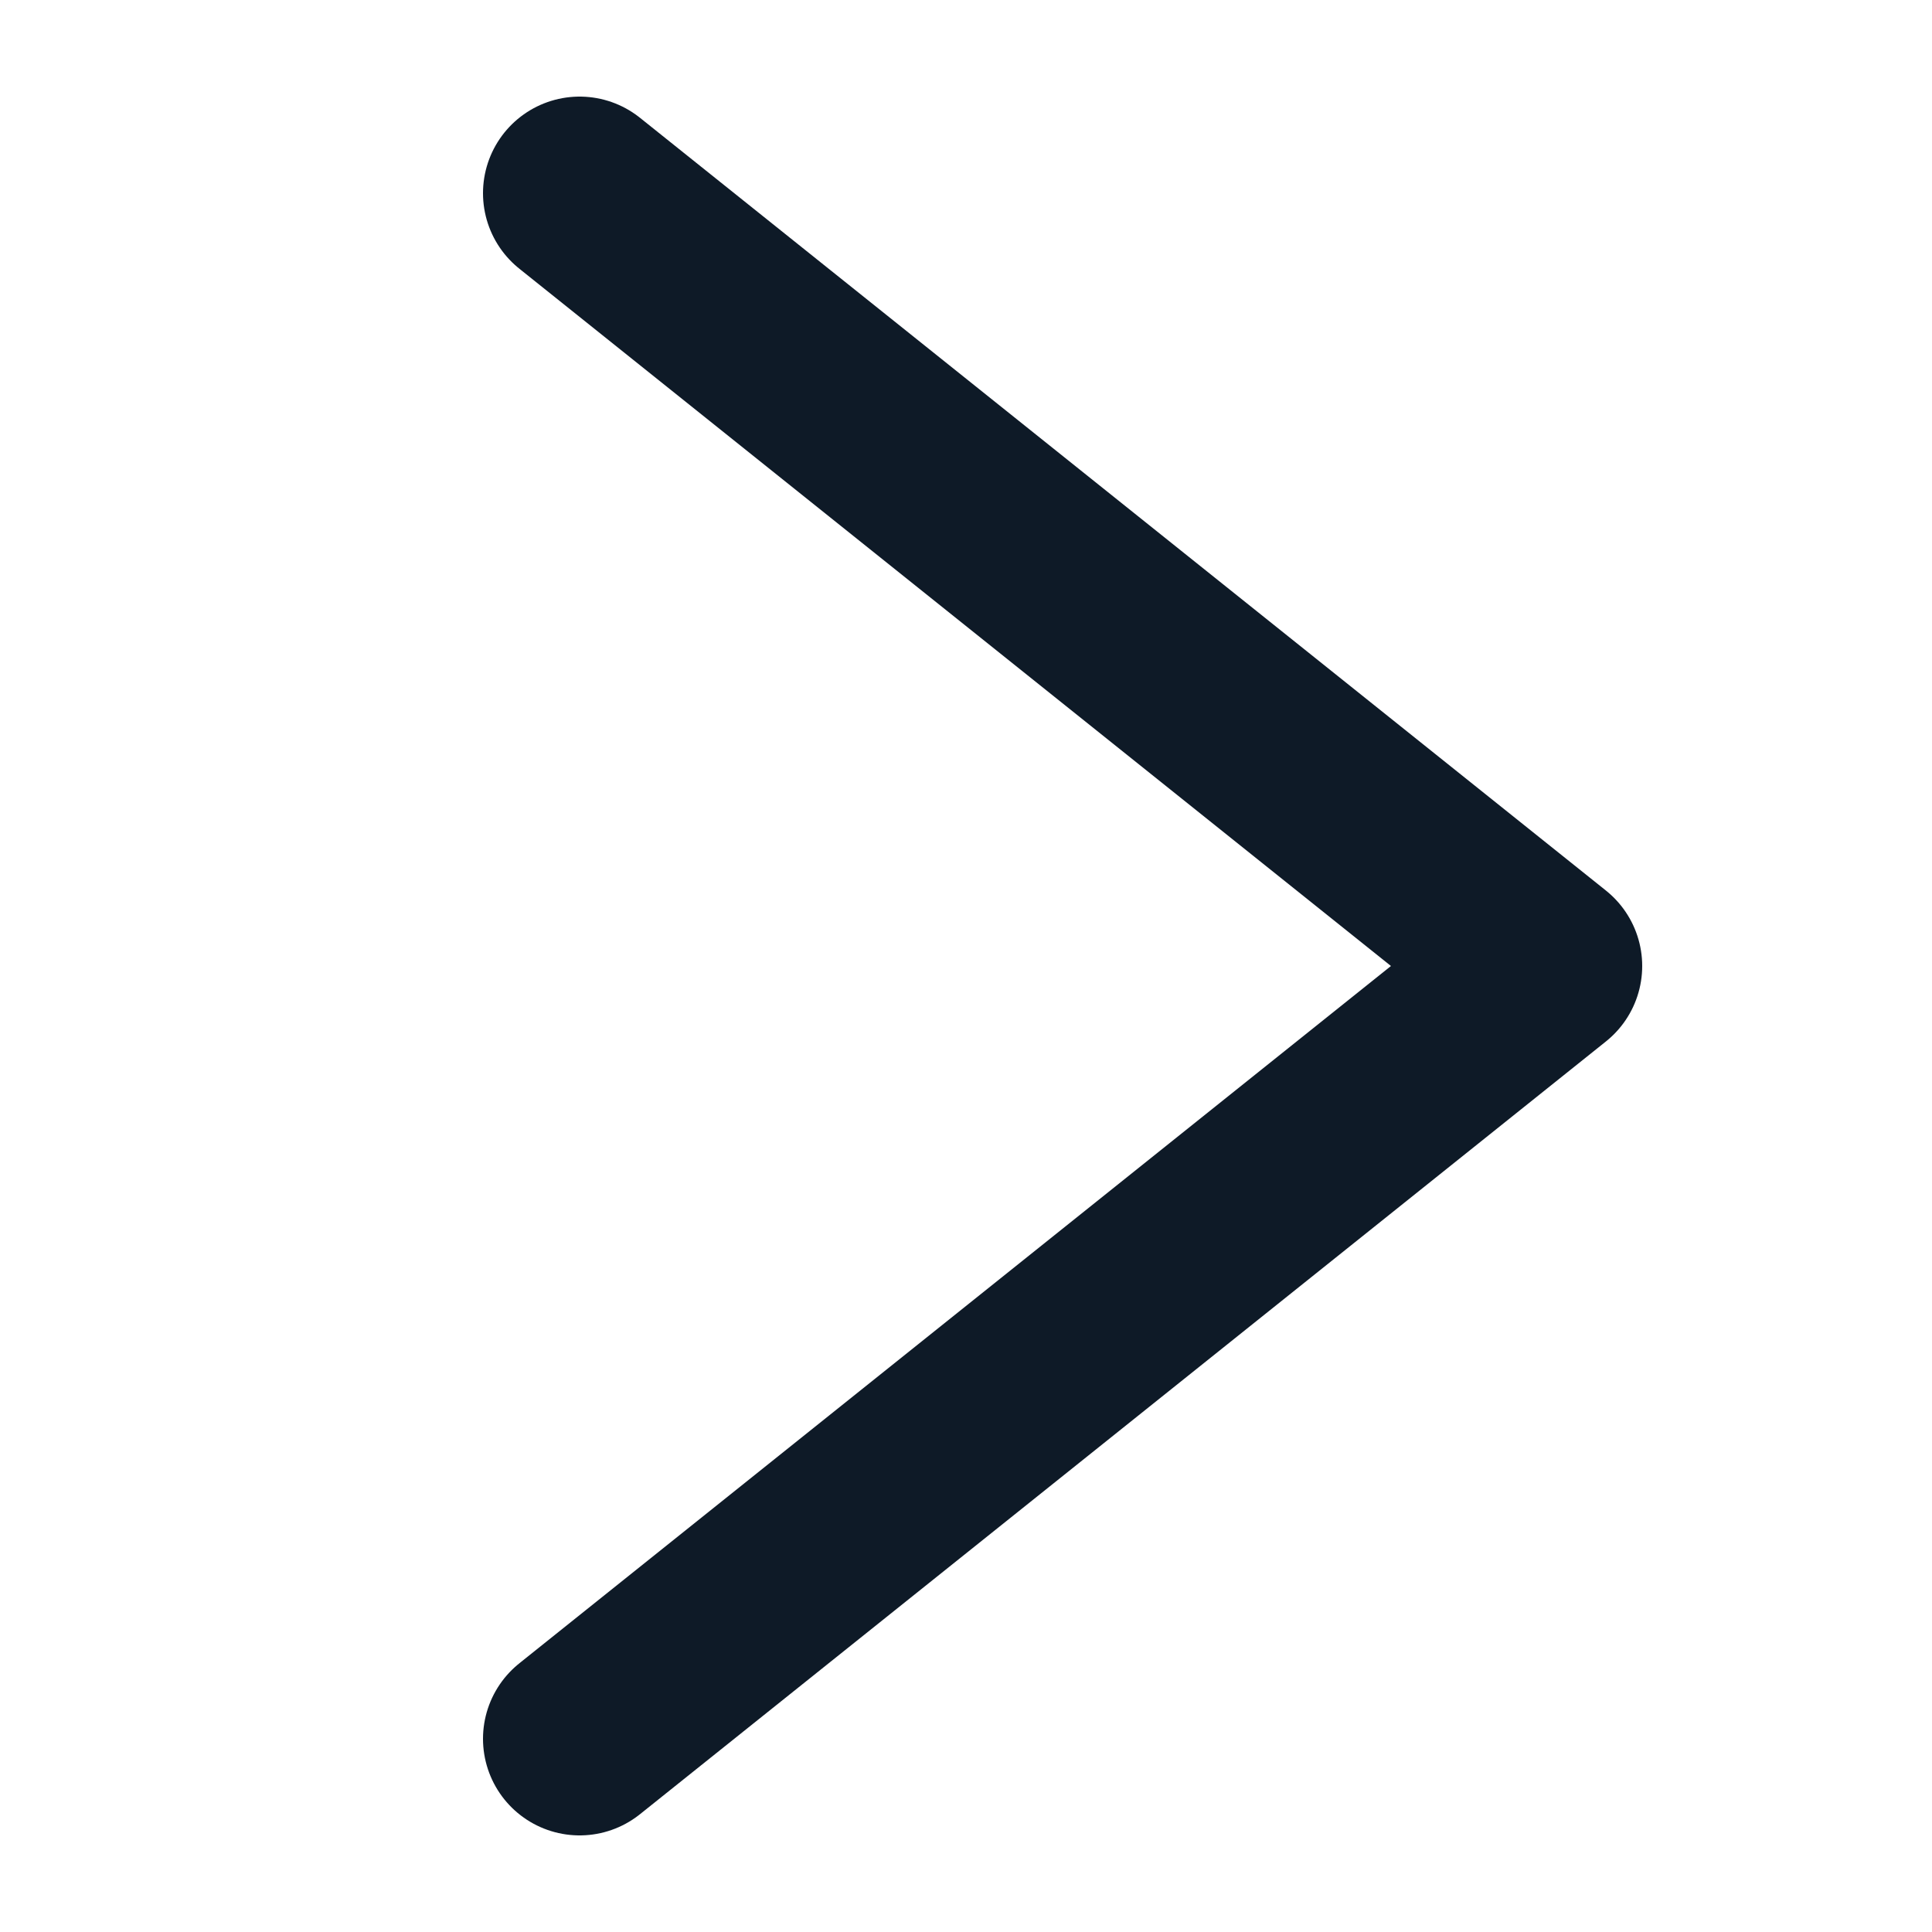
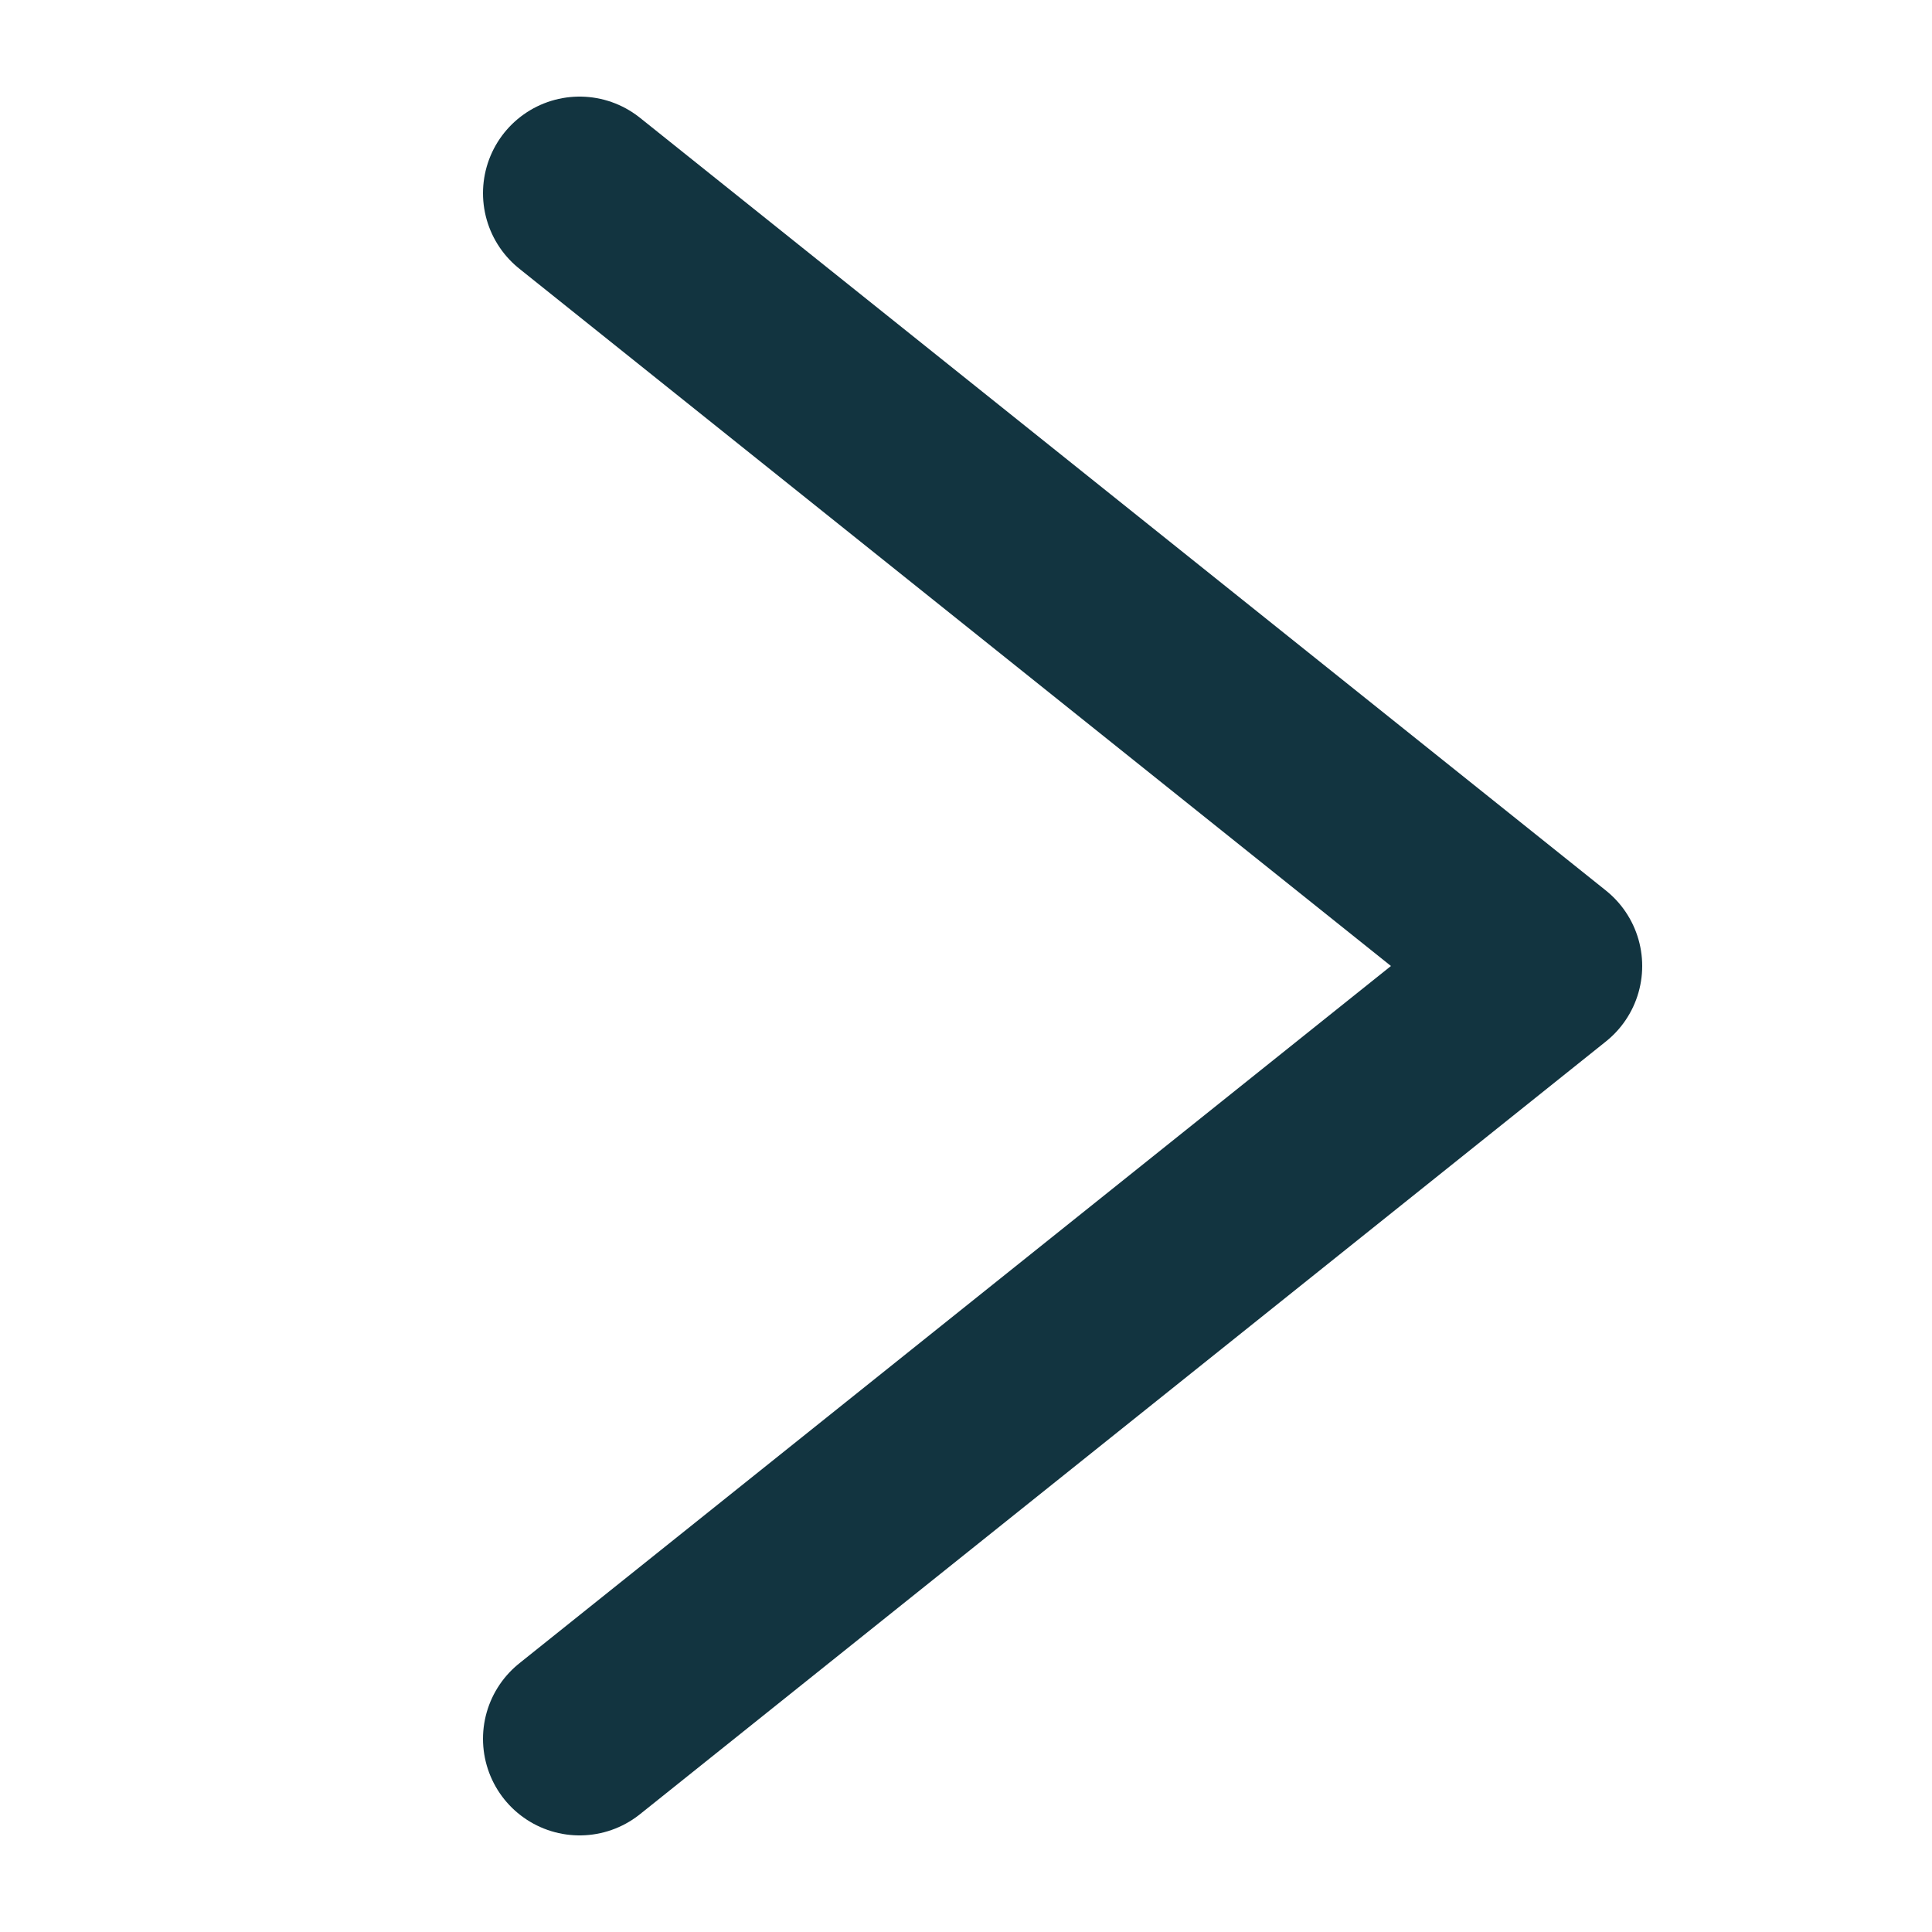
- <svg xmlns="http://www.w3.org/2000/svg" fill="none" stroke="#0E1A27" stroke-width="10" stroke-dashoffset="0" stroke-dasharray="0" stroke-linecap="round" stroke-linejoin="round" viewBox="0 0 100 100">
+ <svg xmlns="http://www.w3.org/2000/svg" fill="none" stroke="#123440" stroke-width="10" stroke-dashoffset="0" stroke-dasharray="0" stroke-linecap="round" stroke-linejoin="round" viewBox="0 0 100 100">
  <polyline fill="none" points="30,10 80,50 30,90 " />
</svg>
